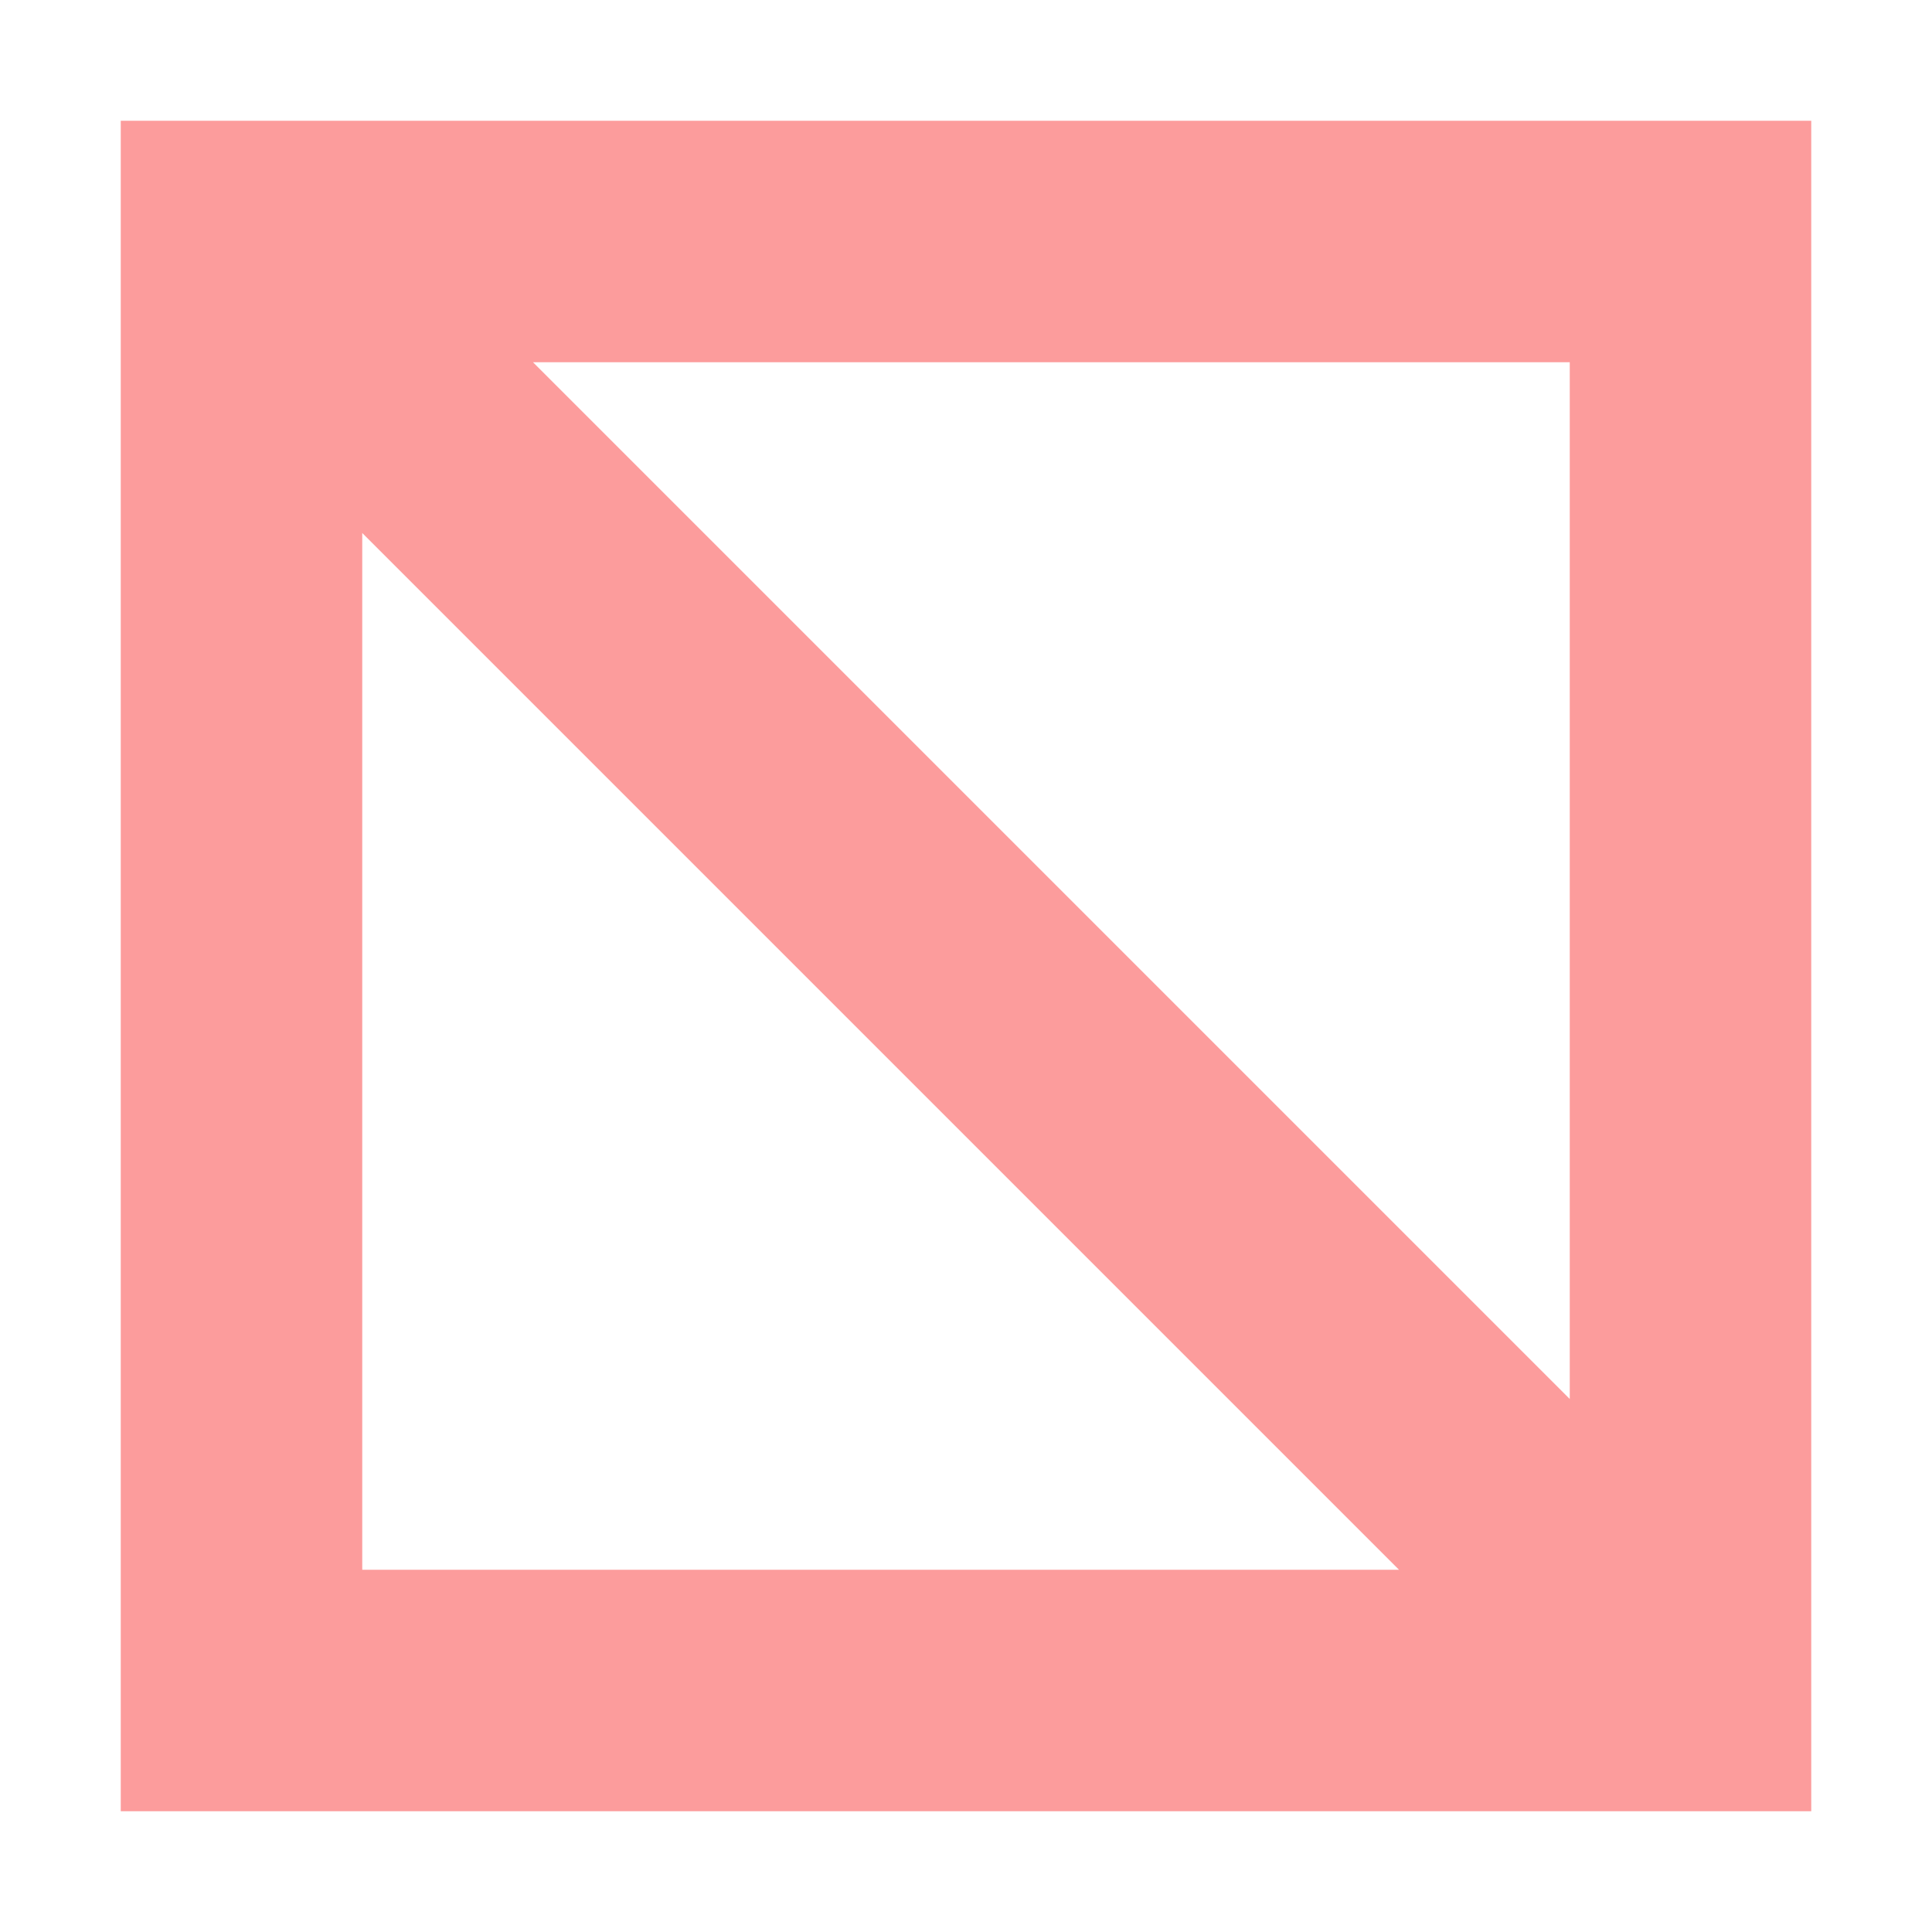
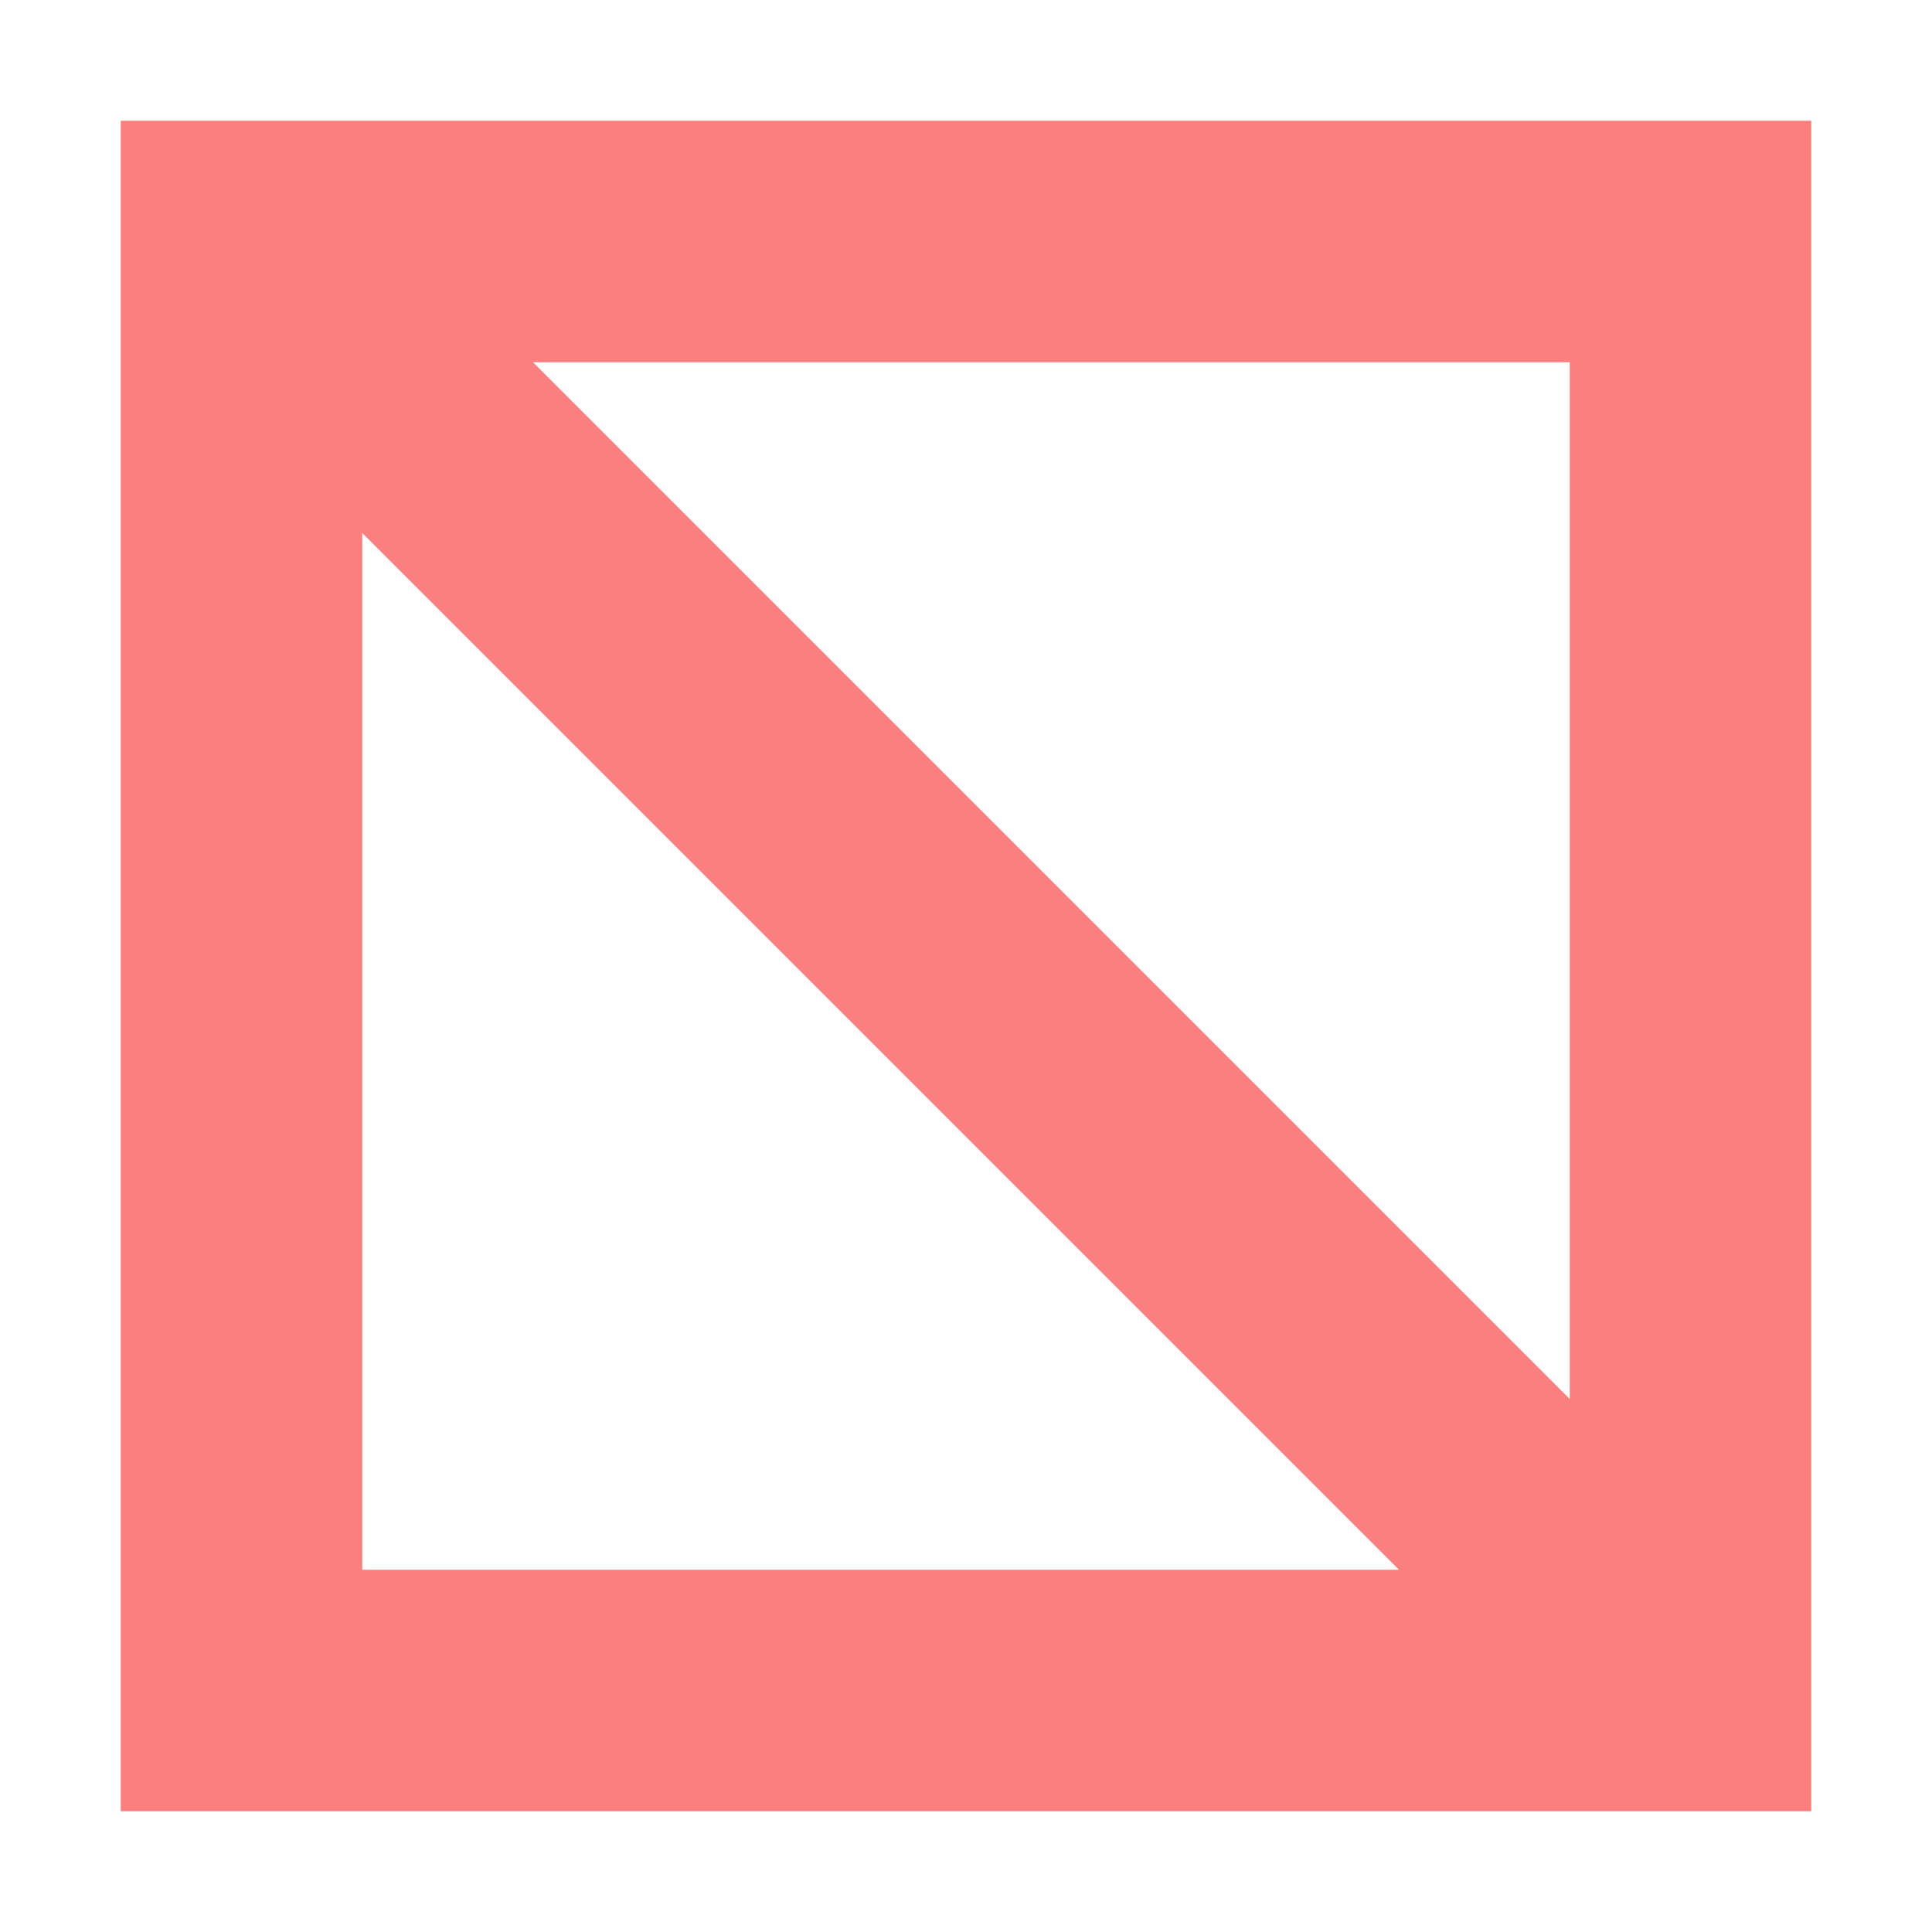
<svg xmlns="http://www.w3.org/2000/svg" height="16" viewBox="0 0 16 16" width="16">
-   <path d="m1 1v2 10 2h2 12v-2-12h-12zm3.414 2h8.586v8.586zm-1.414 1.414 8.586 8.586h-8.586z" fill="#fc9c9c" fill-opacity=".996" />
+   <path d="m1 1v2 10 2h2 12v-2-12h-12zm3.414 2h8.586v8.586zm-1.414 1.414 8.586 8.586h-8.586z" fill="#fc7f7f" fill-opacity=".996" />
</svg>
